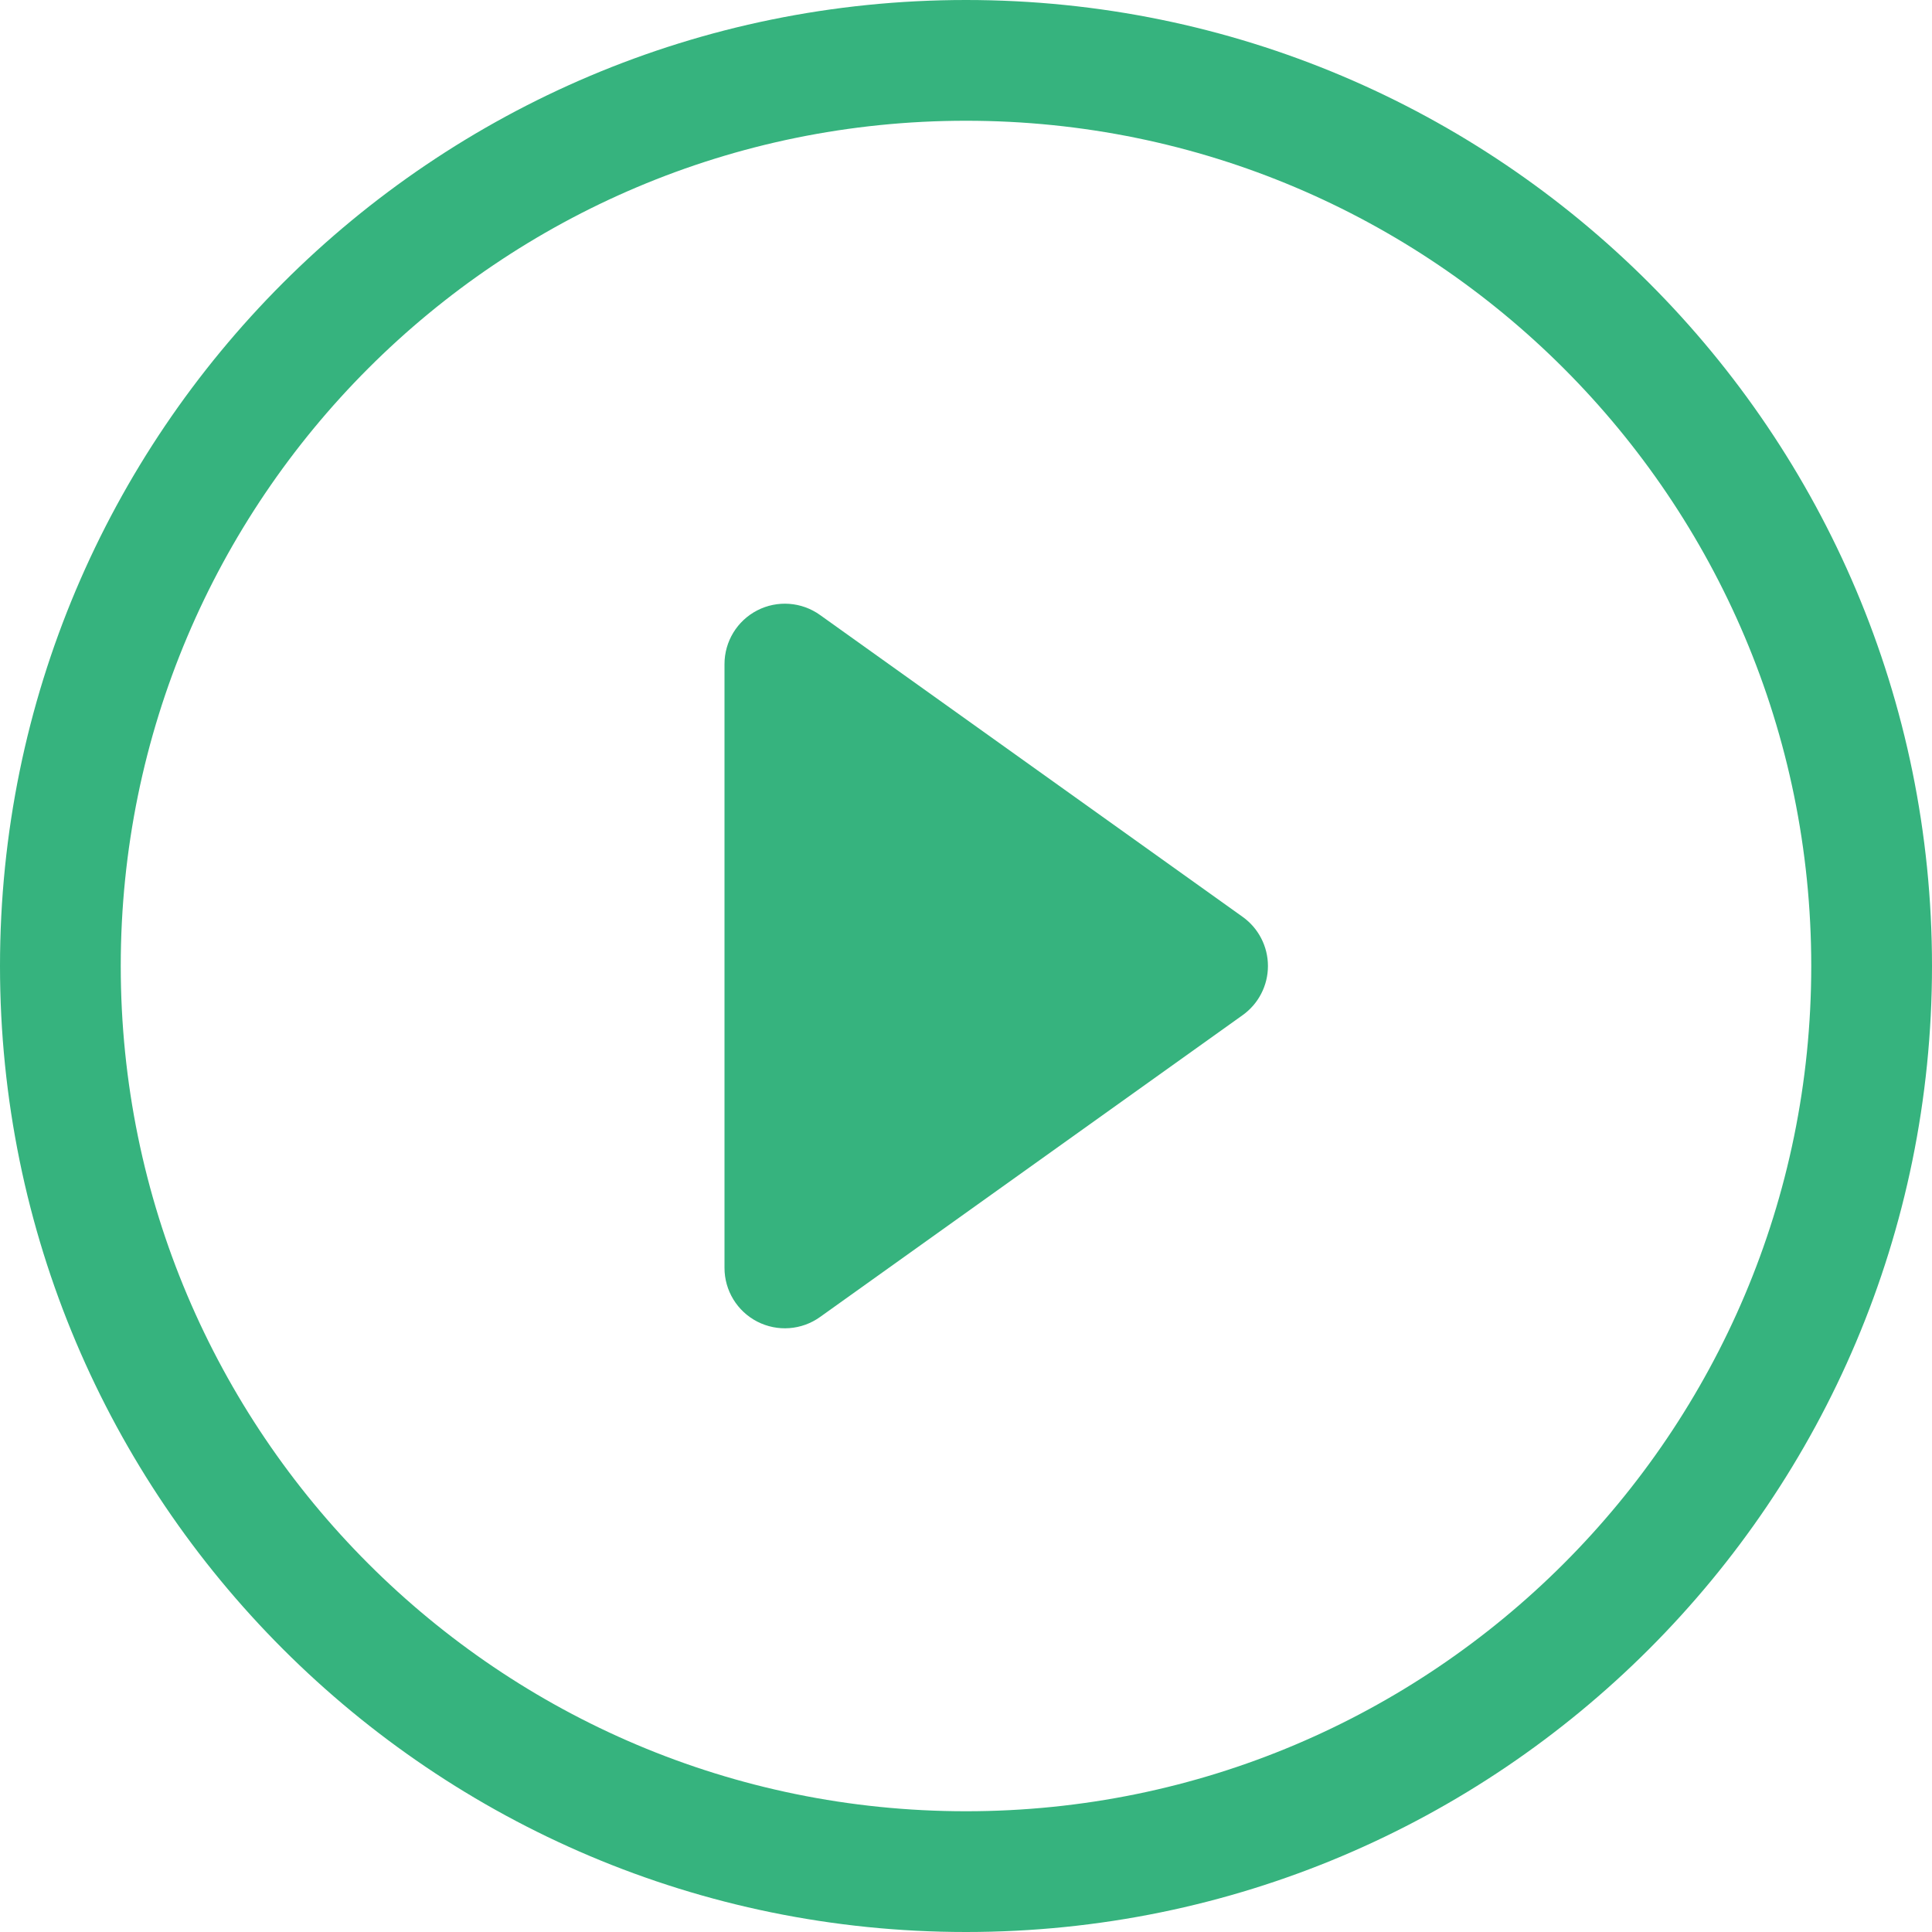
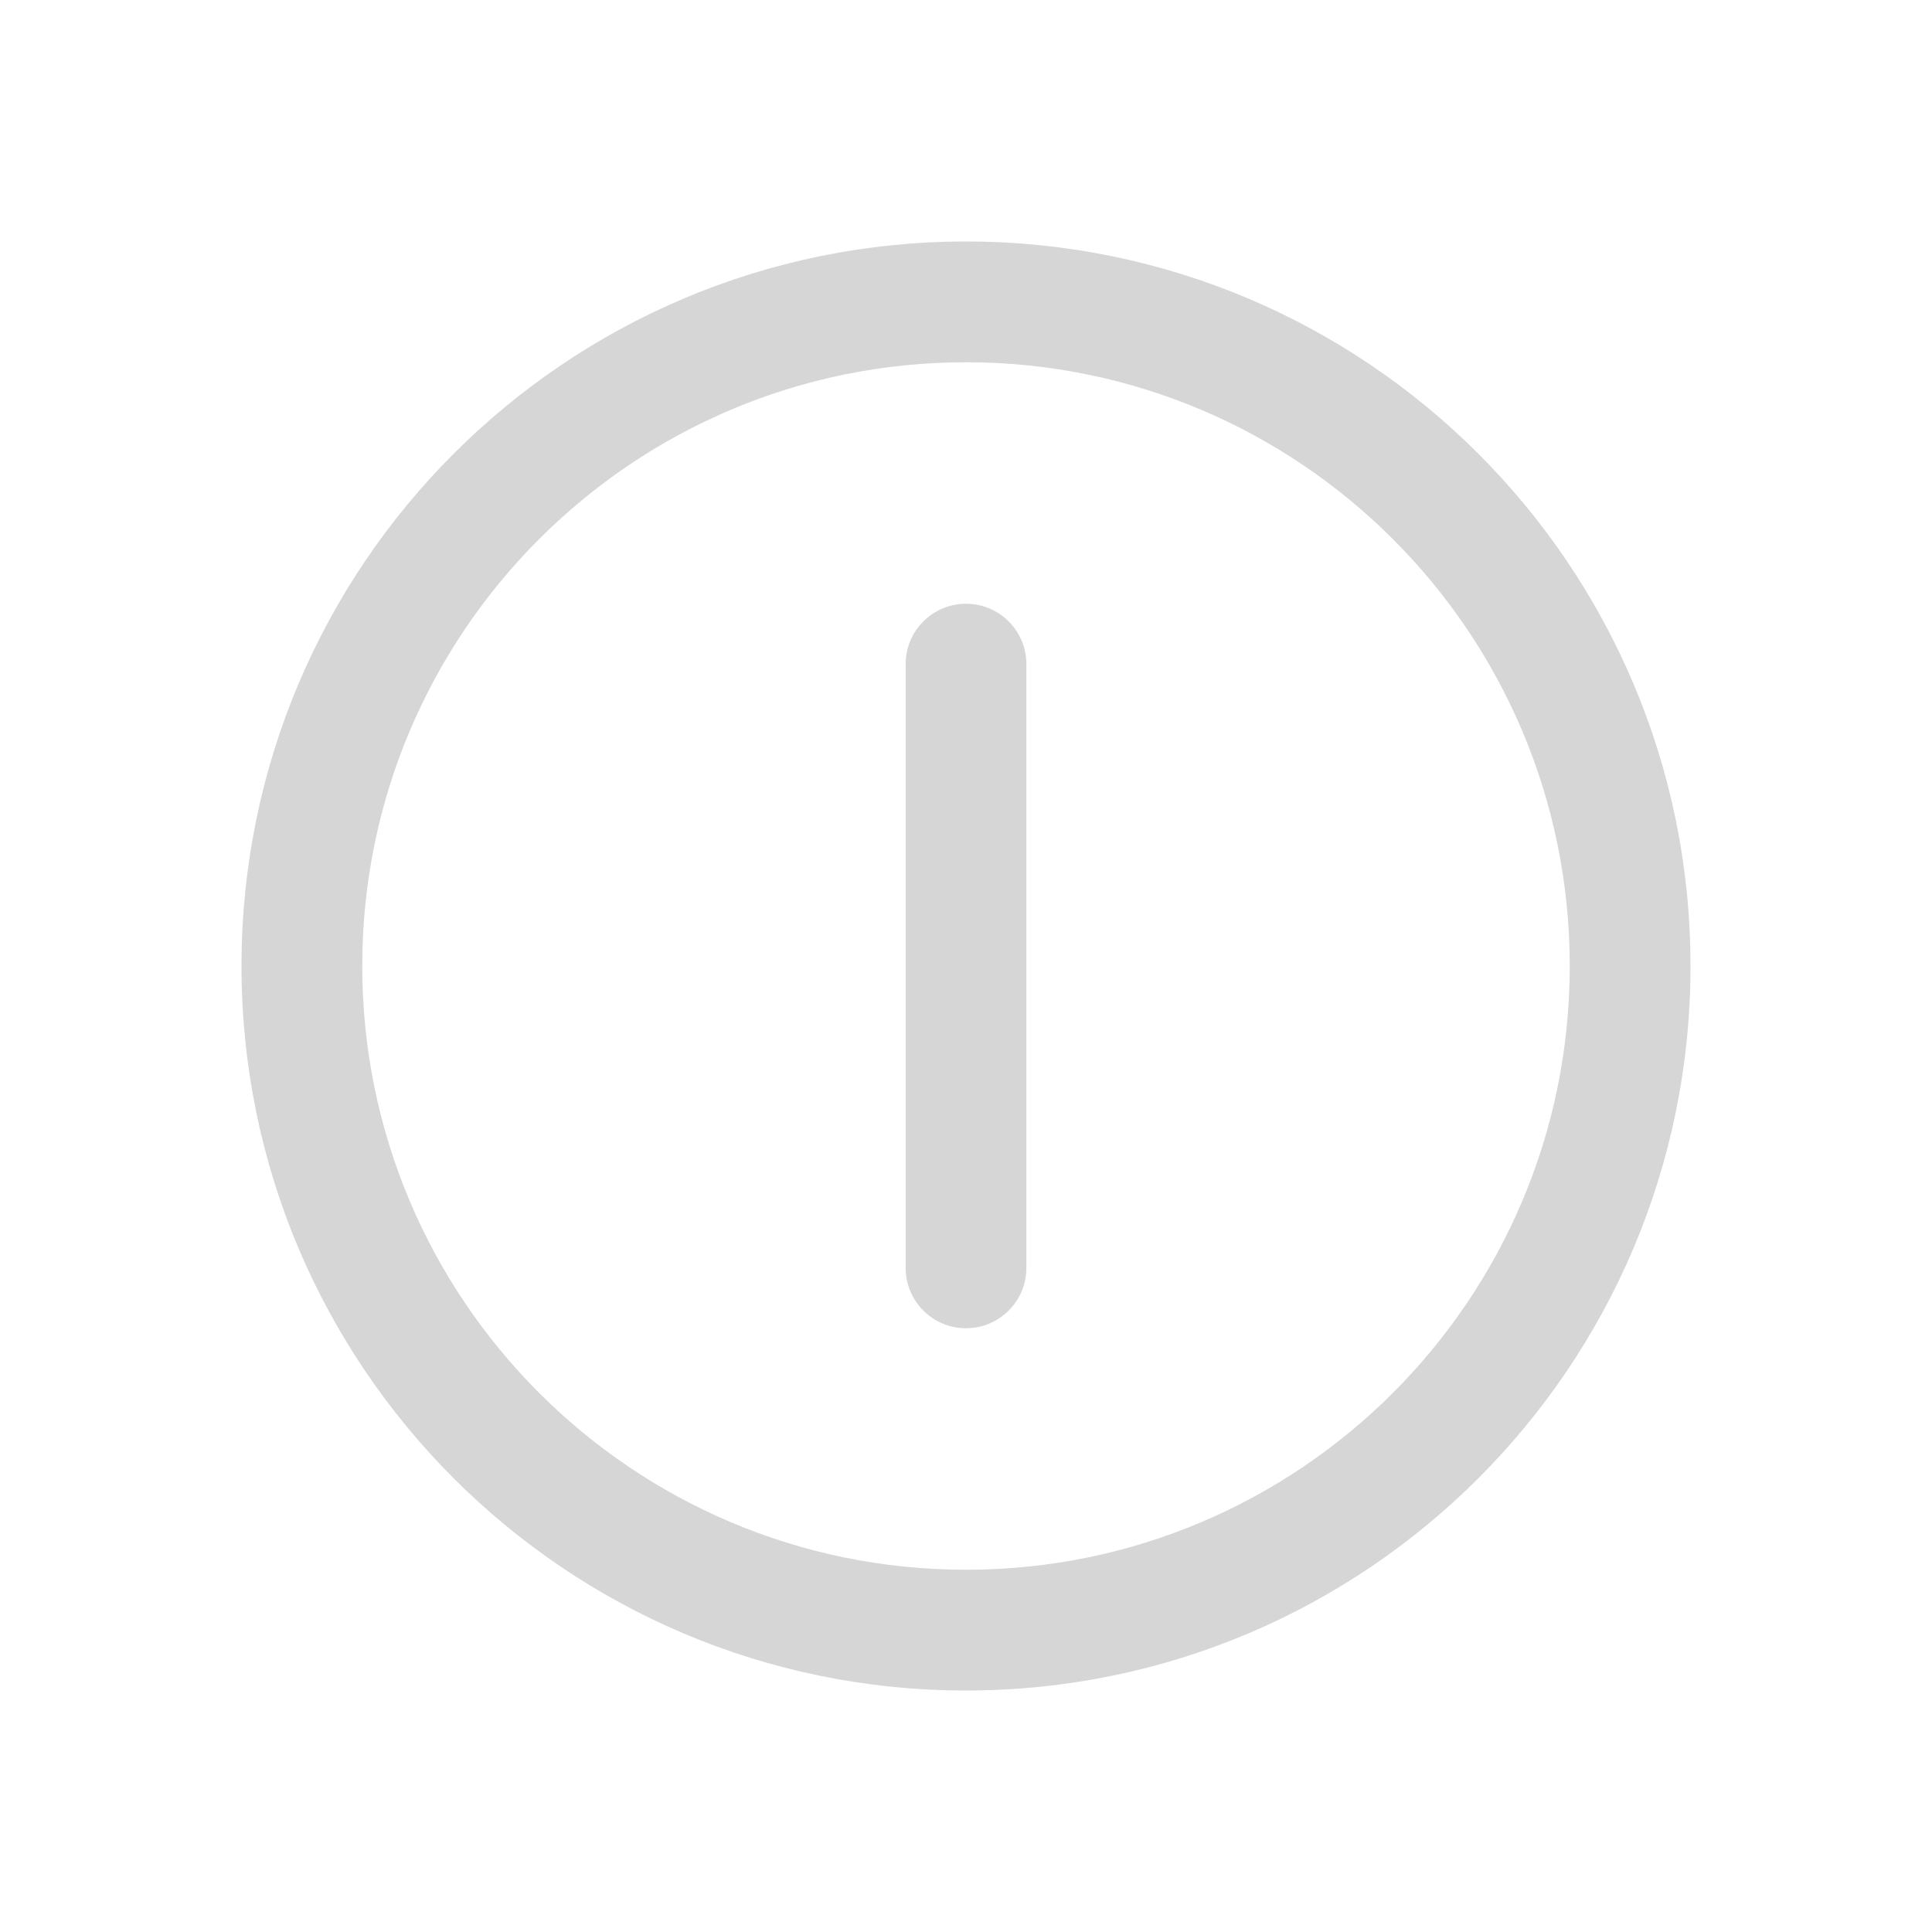
- <svg xmlns="http://www.w3.org/2000/svg" width="16" height="16" fill="#36B37E" class="bi bi-play-circle" viewBox="0 0 16 16">
-   <path d="M8 15A7 7 0 1 1 8 1a7 7 0 0 1 0 14zm0 1A8 8 0 1 0 8 0a8 8 0 0 0 0 16z" />
-   <path d="M6.271 5.055a.5.5 0 0 1 .52.038l3.5 2.5a.5.5 0 0 1 0 .814l-3.5 2.5A.5.5 0 0 1 6 10.5v-5a.5.5 0 0 1 .271-.445z" />
+ <svg xmlns="http://www.w3.org/2000/svg" height="16" viewBox="0 0 16 16" width="16">
+   <path d="m8 2c3.314 0 6 2.686 6 6s-2.686 6-6 6-6-2.686-6-6 2.686-6 6-6zm0 1c-2.761 0-5 2.239-5 5 0 2.761 2.239 5 5 5 2.761 0 5-2.239 5-5 0-2.761-2.239-5-5-5zm0 2c.276 0 .5.224.5.5v5c0 .276-.224.5-.5.5s-.5-.224-.5-.5v-5c0-.276.224-.5.5-.5z" fill="#d6d6d6" />
</svg>
